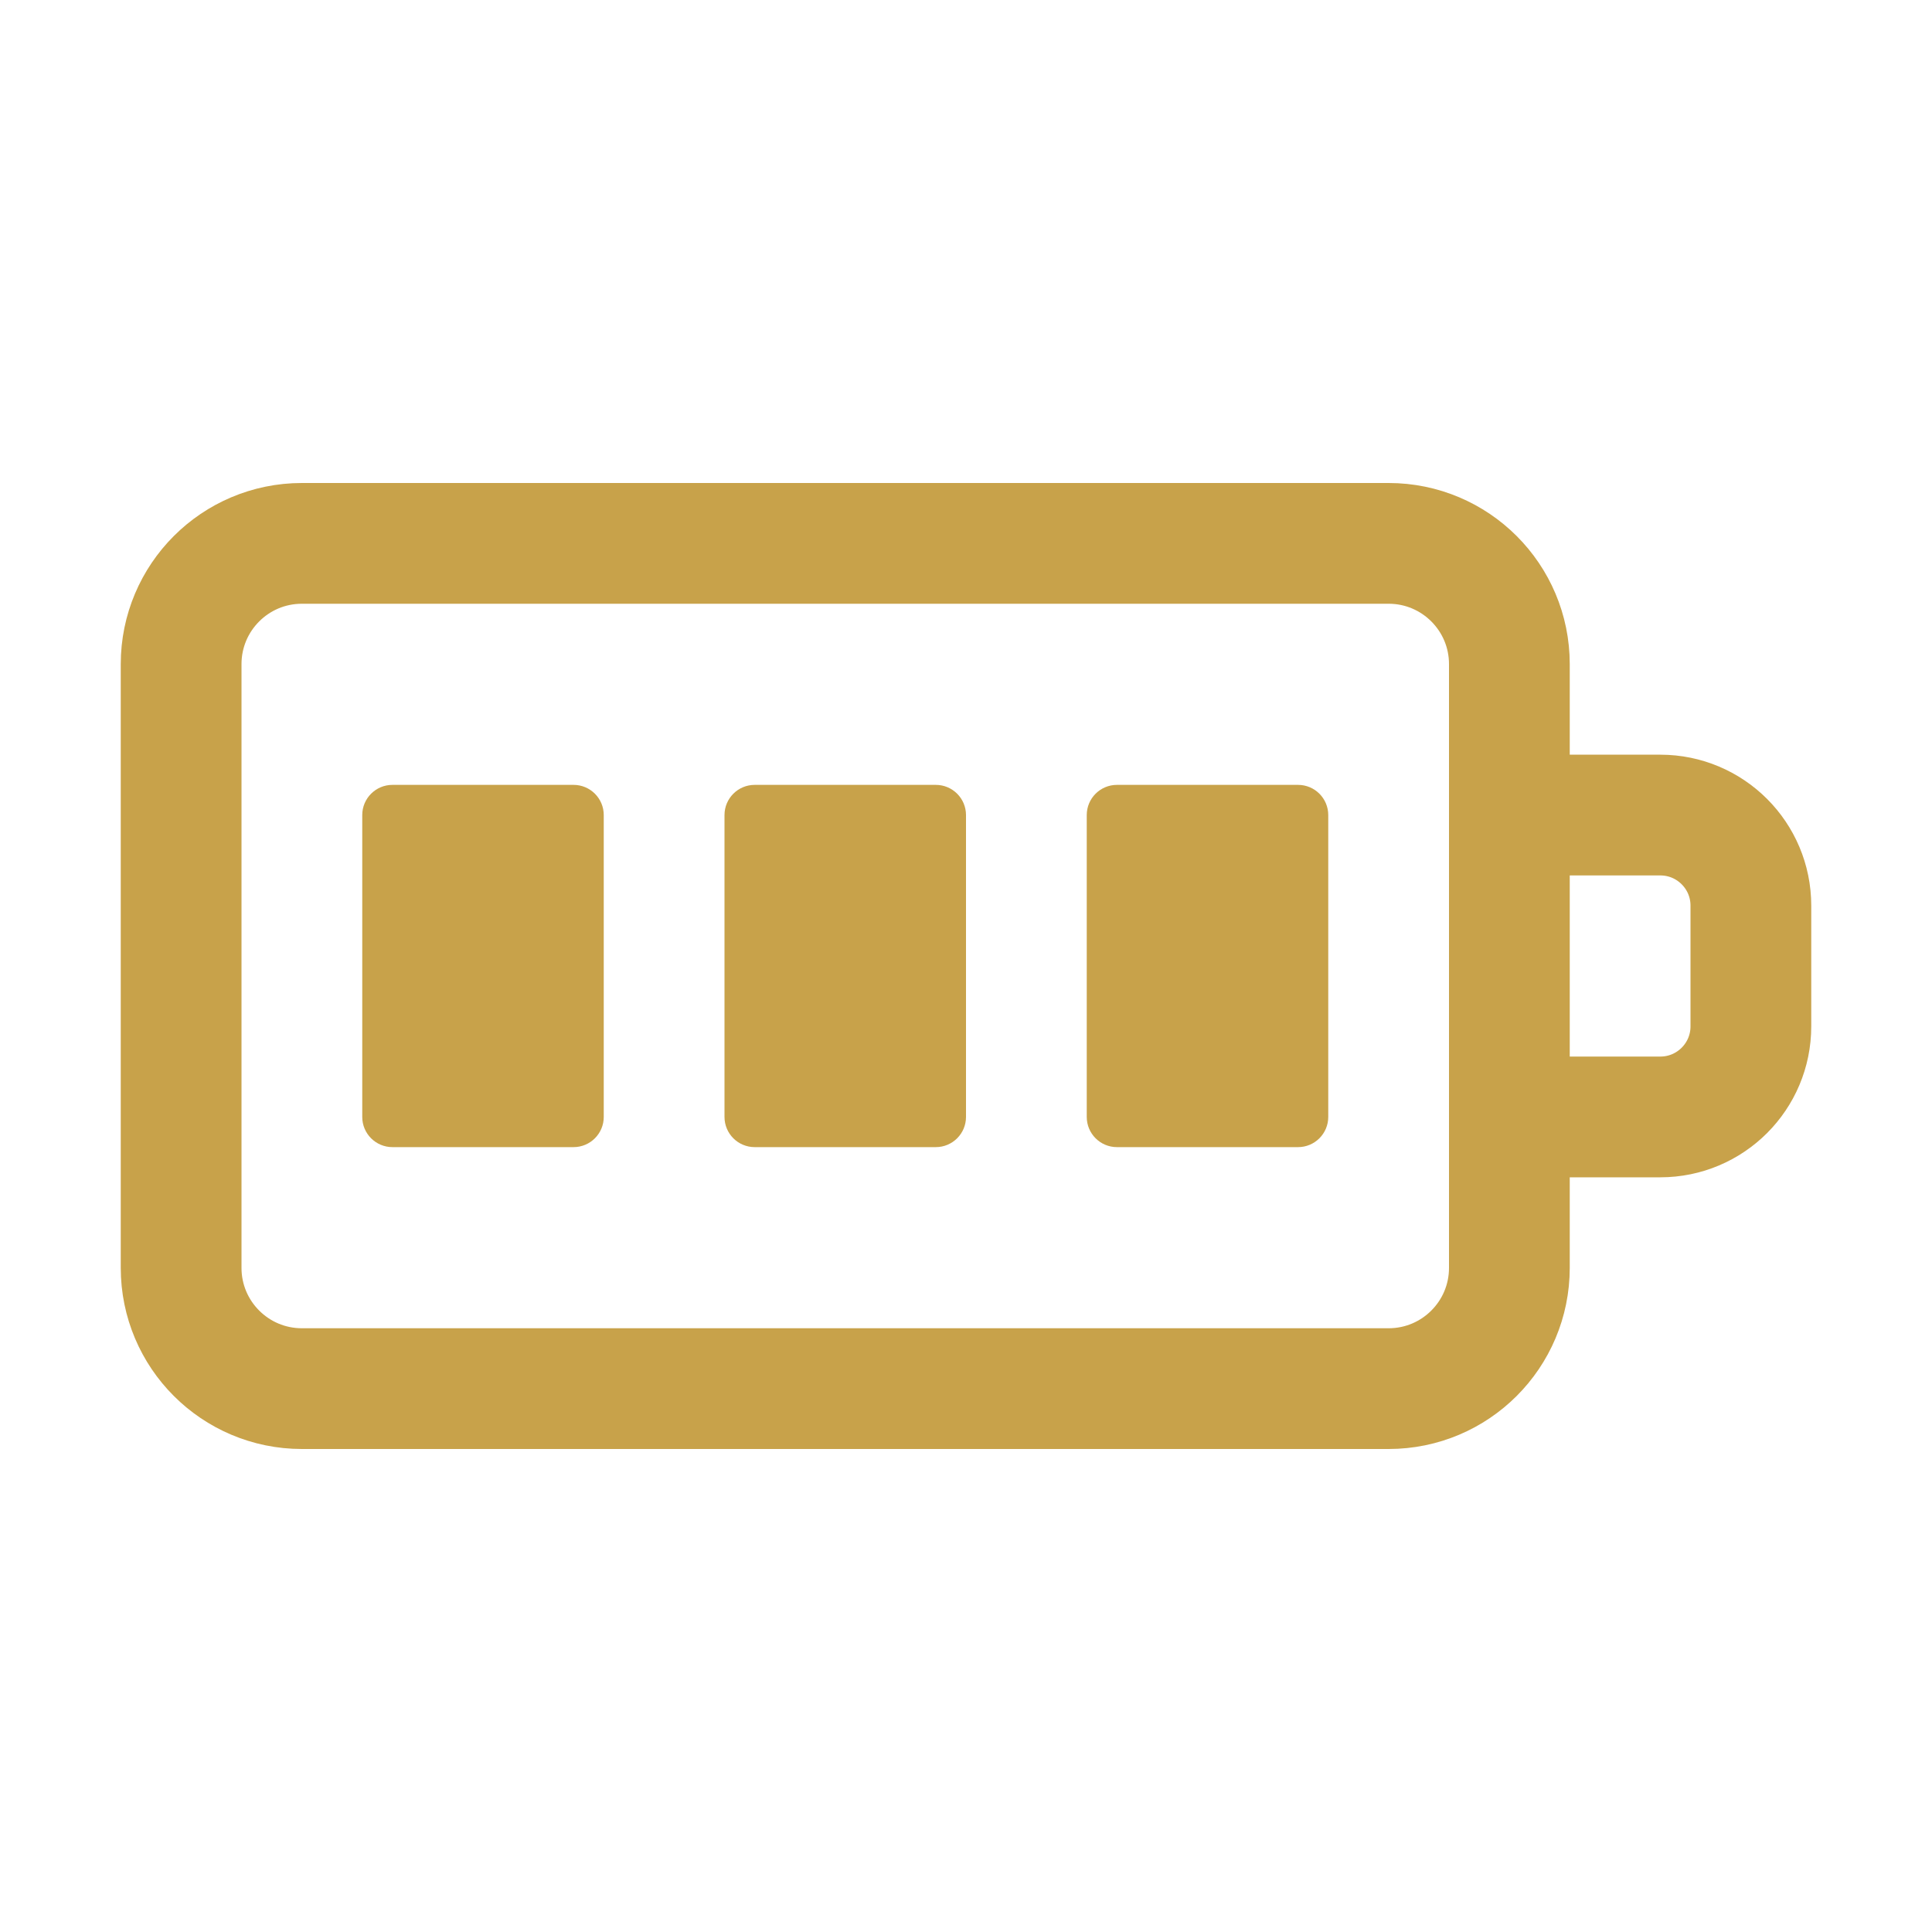
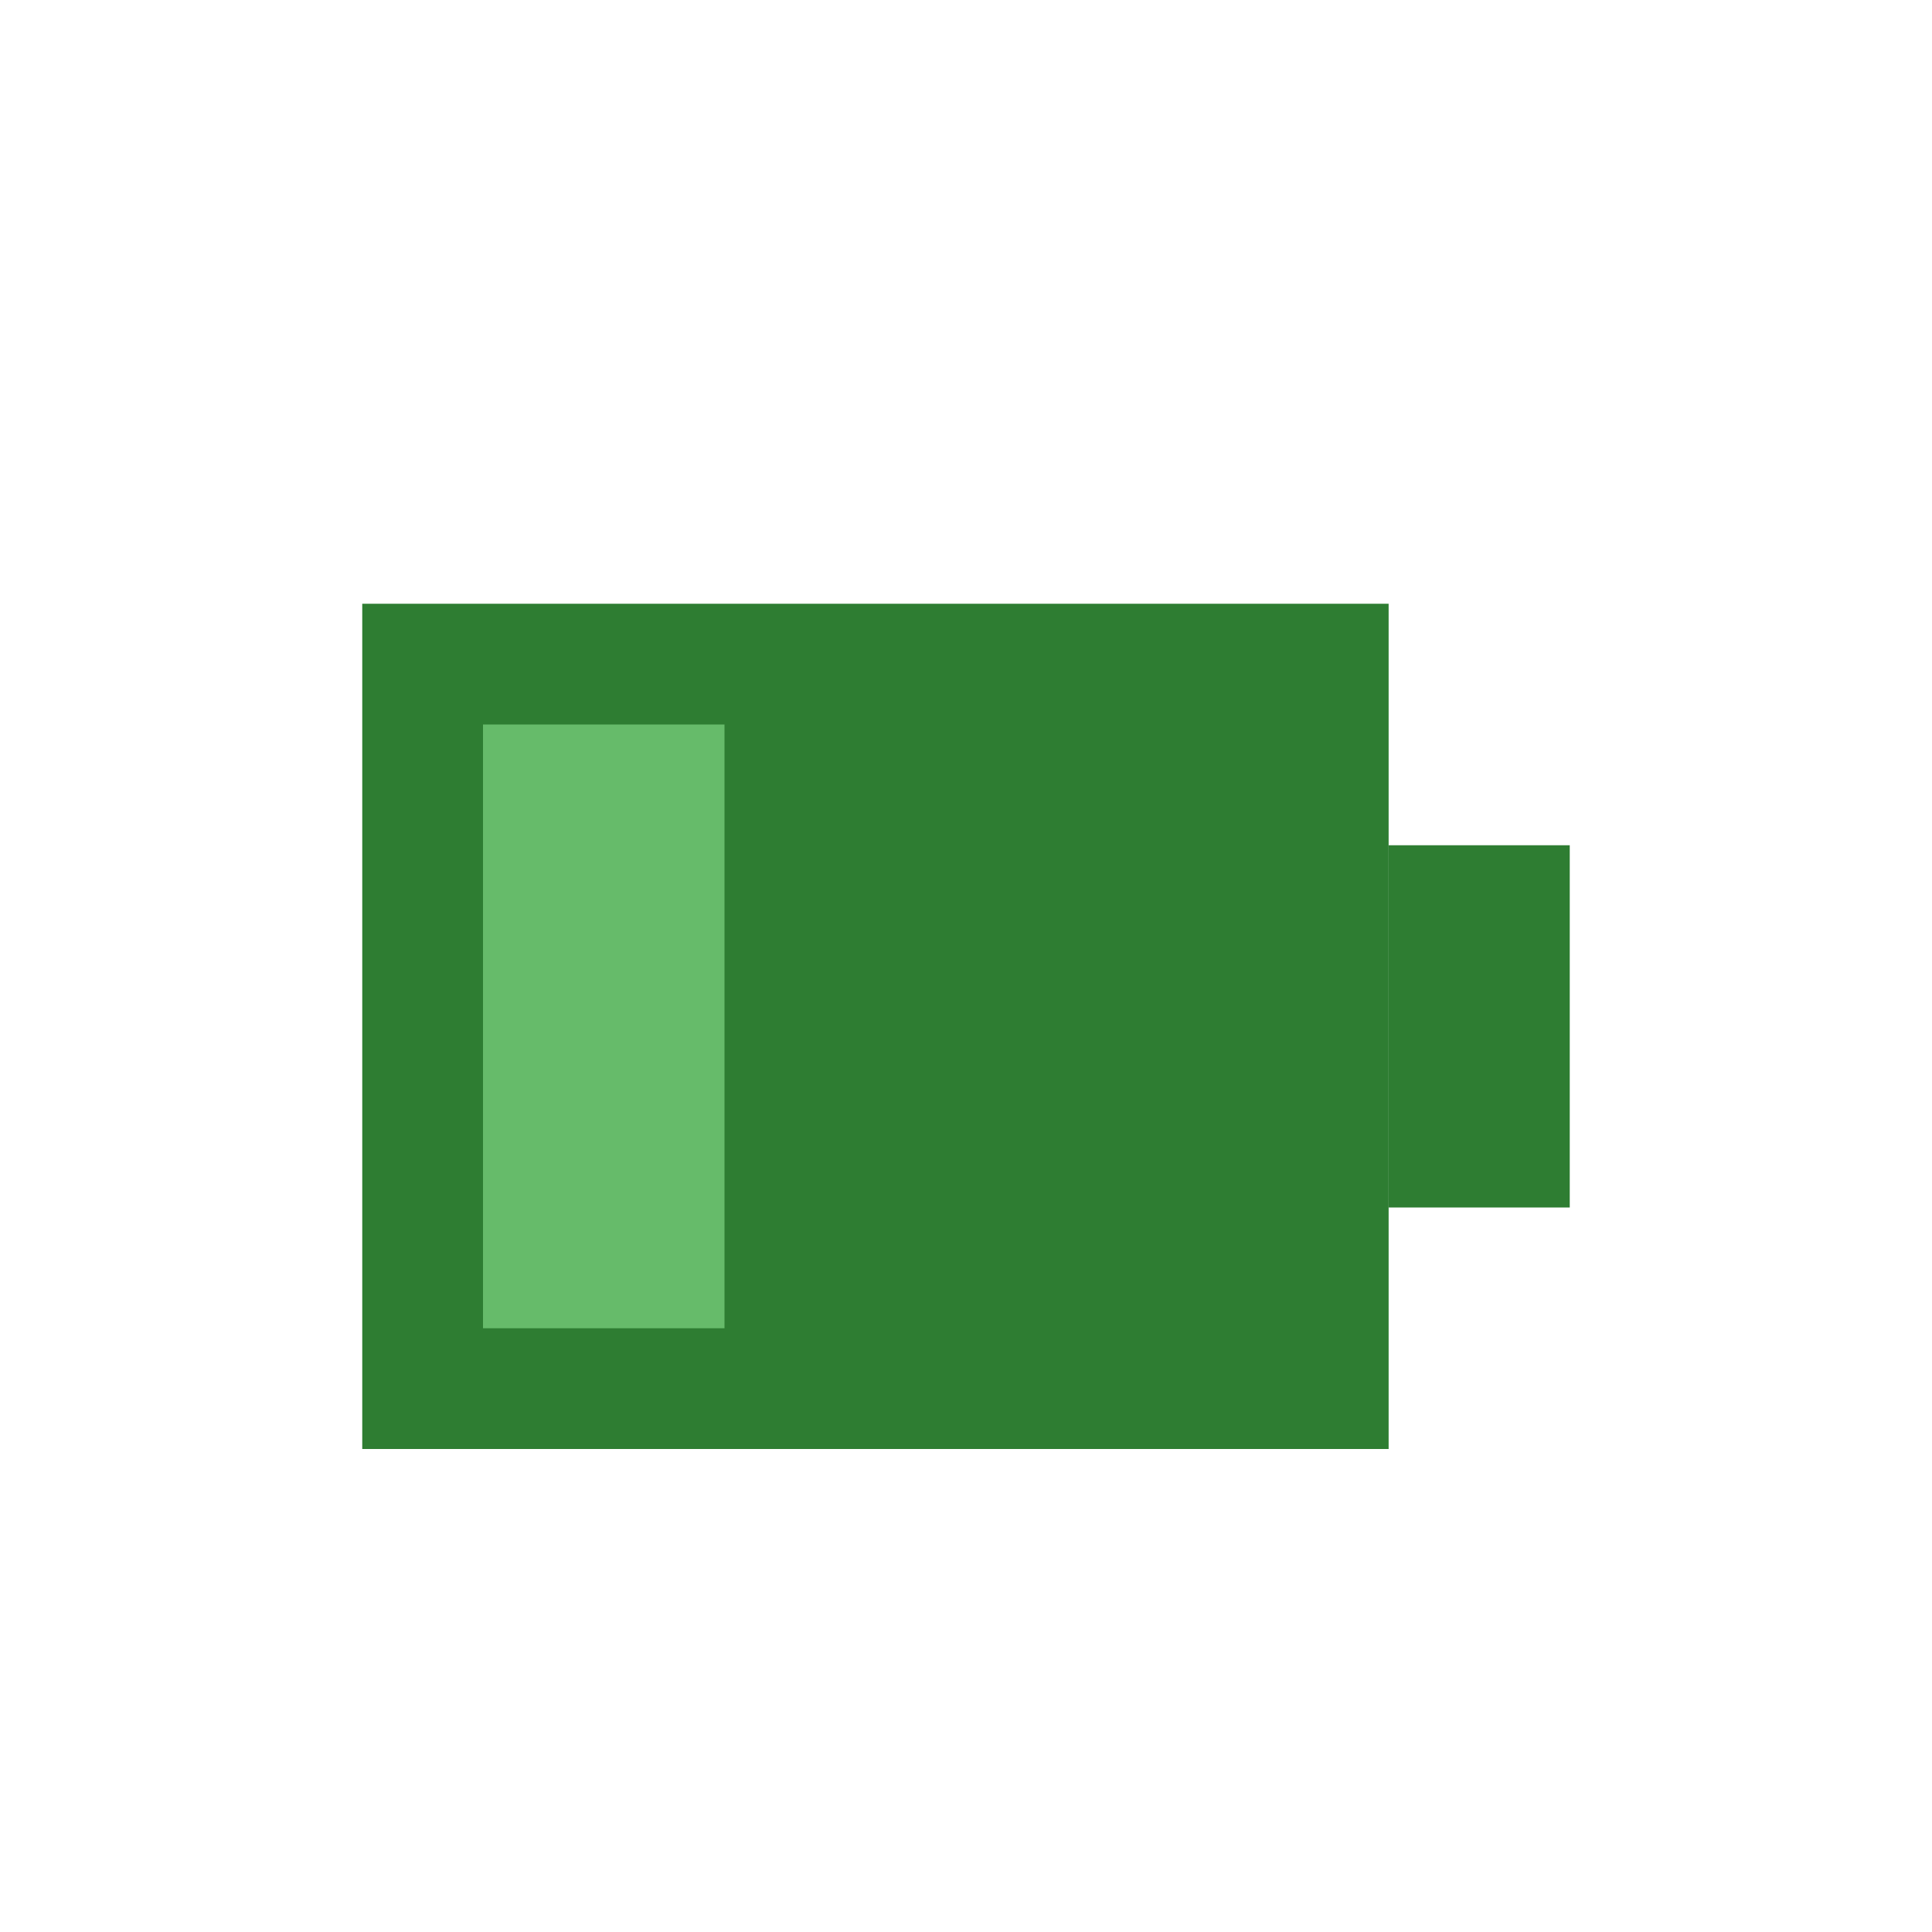
- <svg xmlns="http://www.w3.org/2000/svg" width="64" height="64" viewBox="0 0 64 64">
-   <g fill="none" stroke="#C8A24A" stroke-width="4" stroke-linecap="round" stroke-linejoin="round">
-     <rect x="6" y="18" width="44" height="28" rx="4" />
-     <path d="M50 27 h5 a3 3 0 0 1 3 3 v4 a3 3 0 0 1 -3 3 h-5" />
-   </g>
-   <g fill="#C8A24A">
-     <rect x="12" y="26" width="8" height="12" rx="1" />
-     <rect x="24" y="26" width="8" height="12" rx="1" />
-     <rect x="36" y="26" width="8" height="12" rx="1" />
-   </g>
+ <svg xmlns="http://www.w3.org/2000/svg" width="64" height="64">
+   <rect x="12" y="20" width="34" height="28" fill="#2e7d32" />
+   <rect x="46" y="28" width="6" height="12" fill="#2e7d32" />
+   <rect x="16" y="24" width="8" height="20" fill="#66bb6a" />
</svg>
